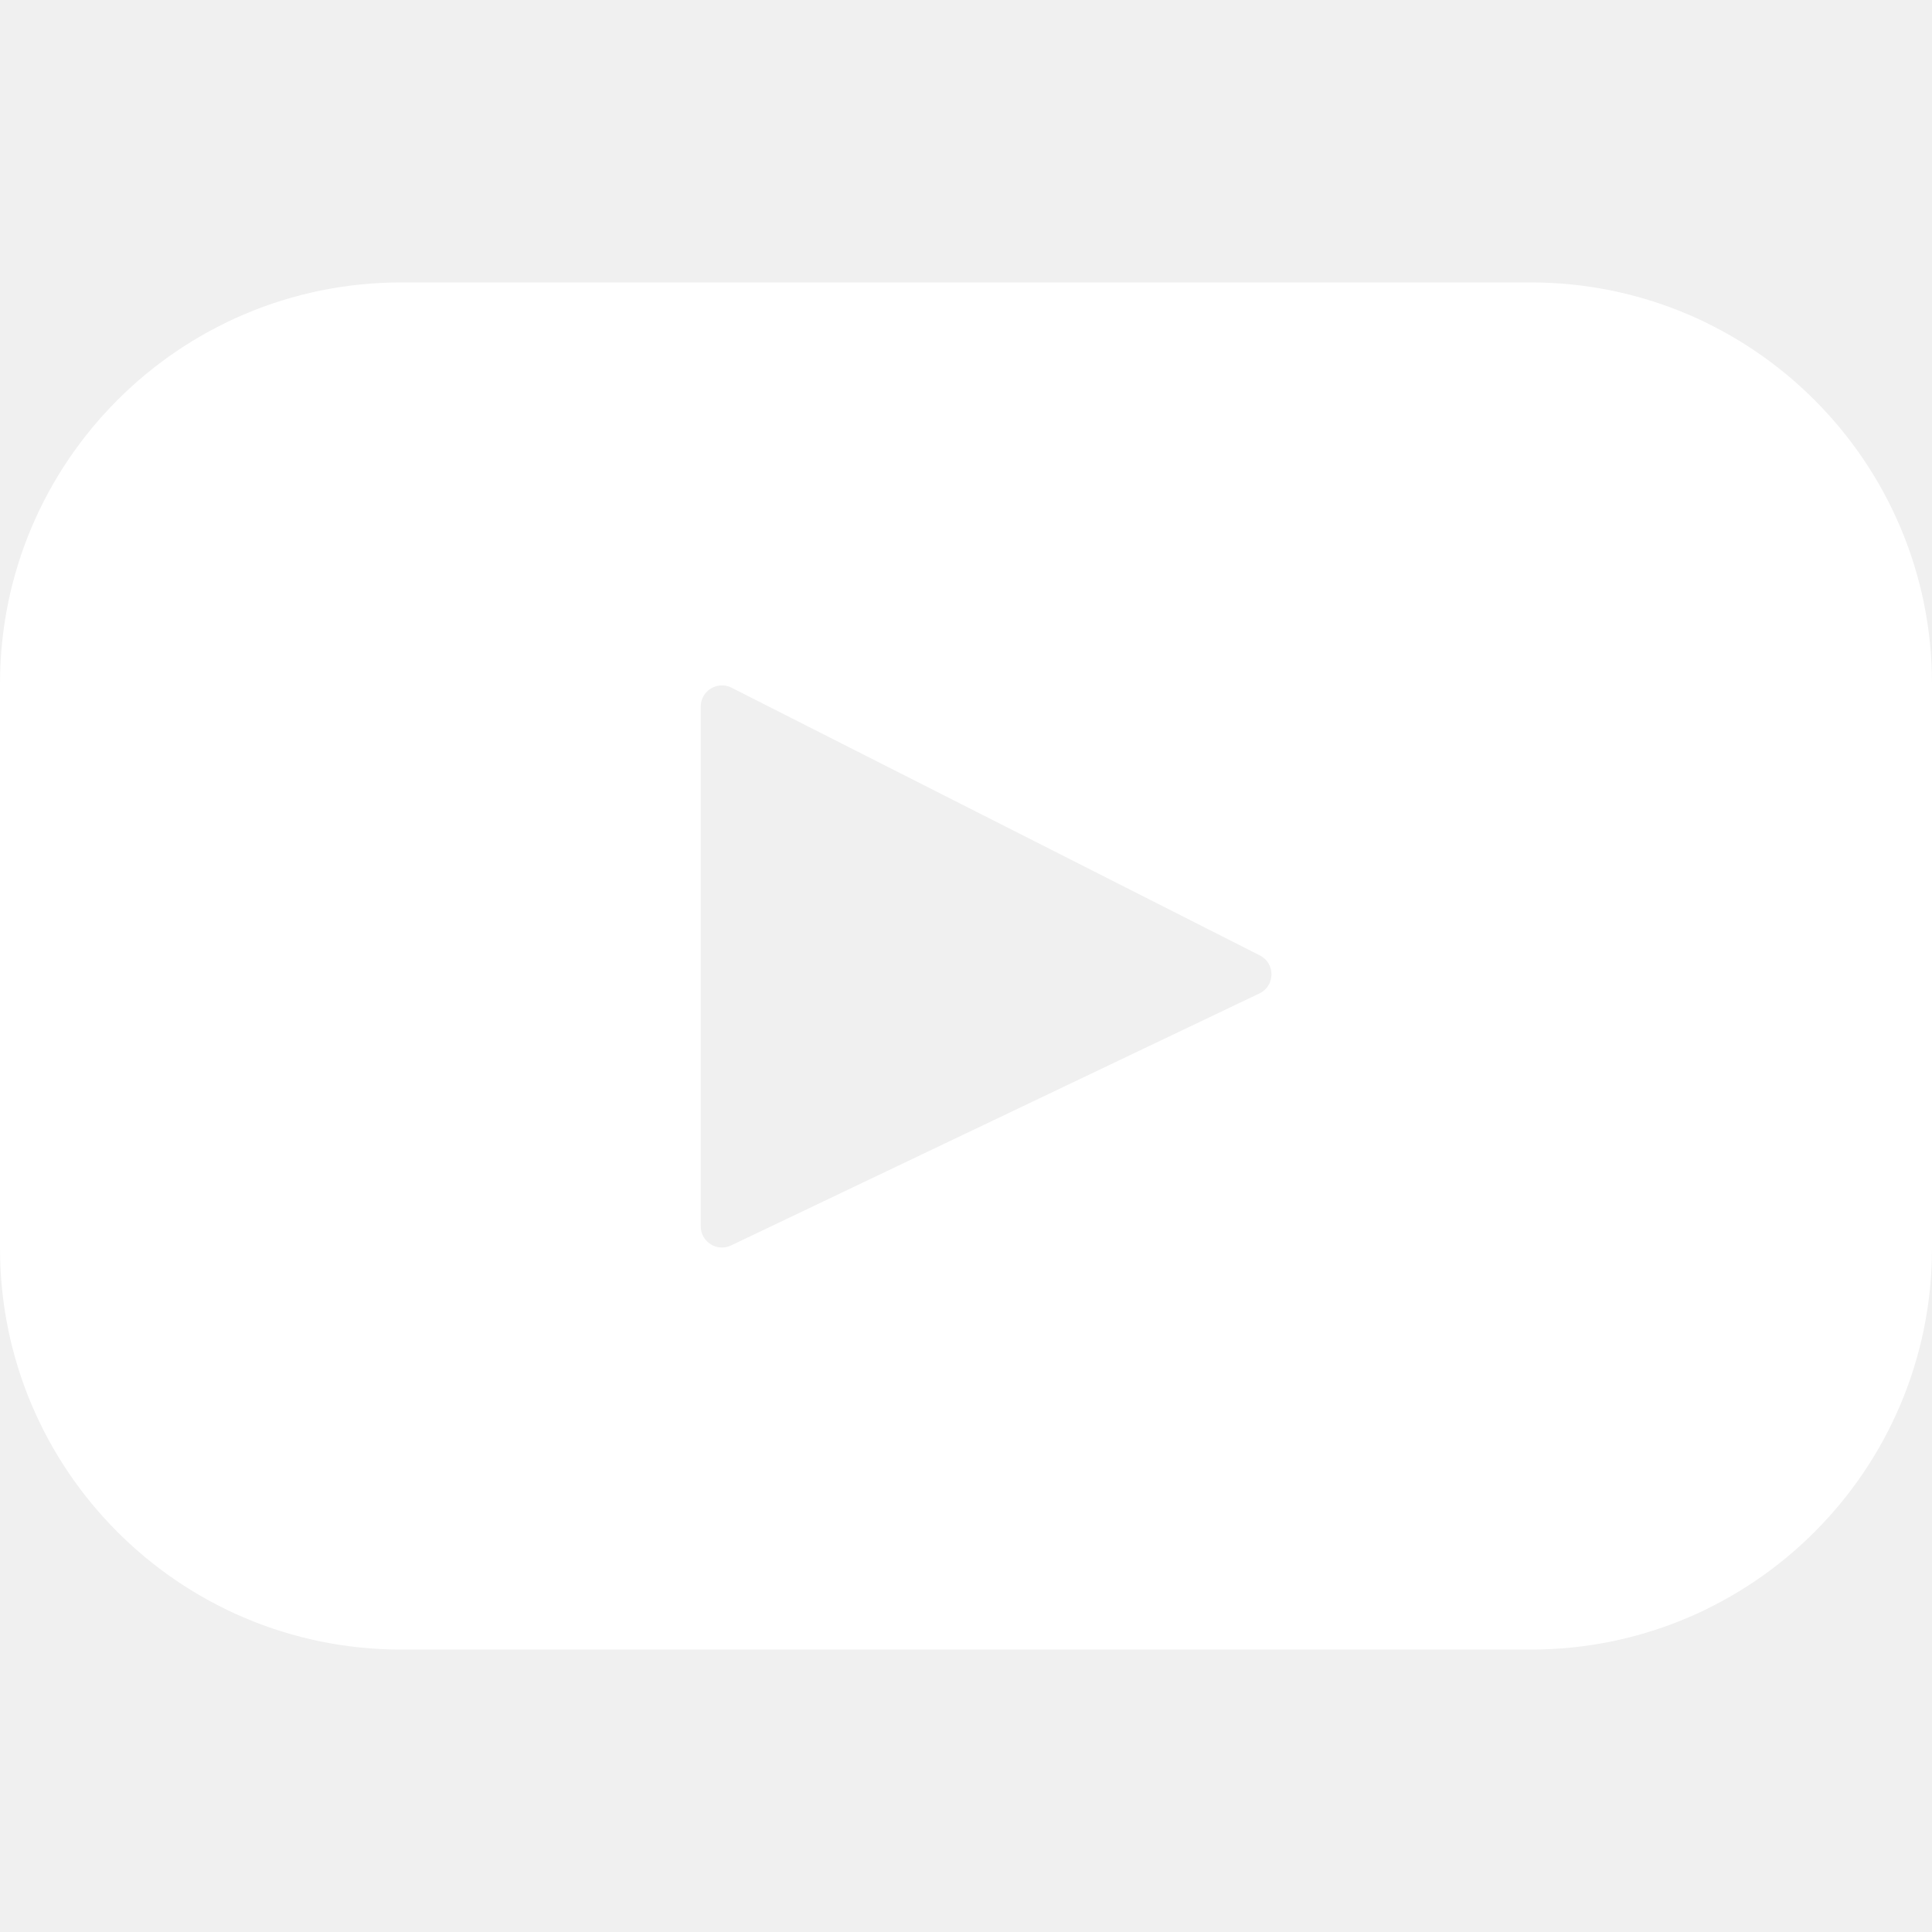
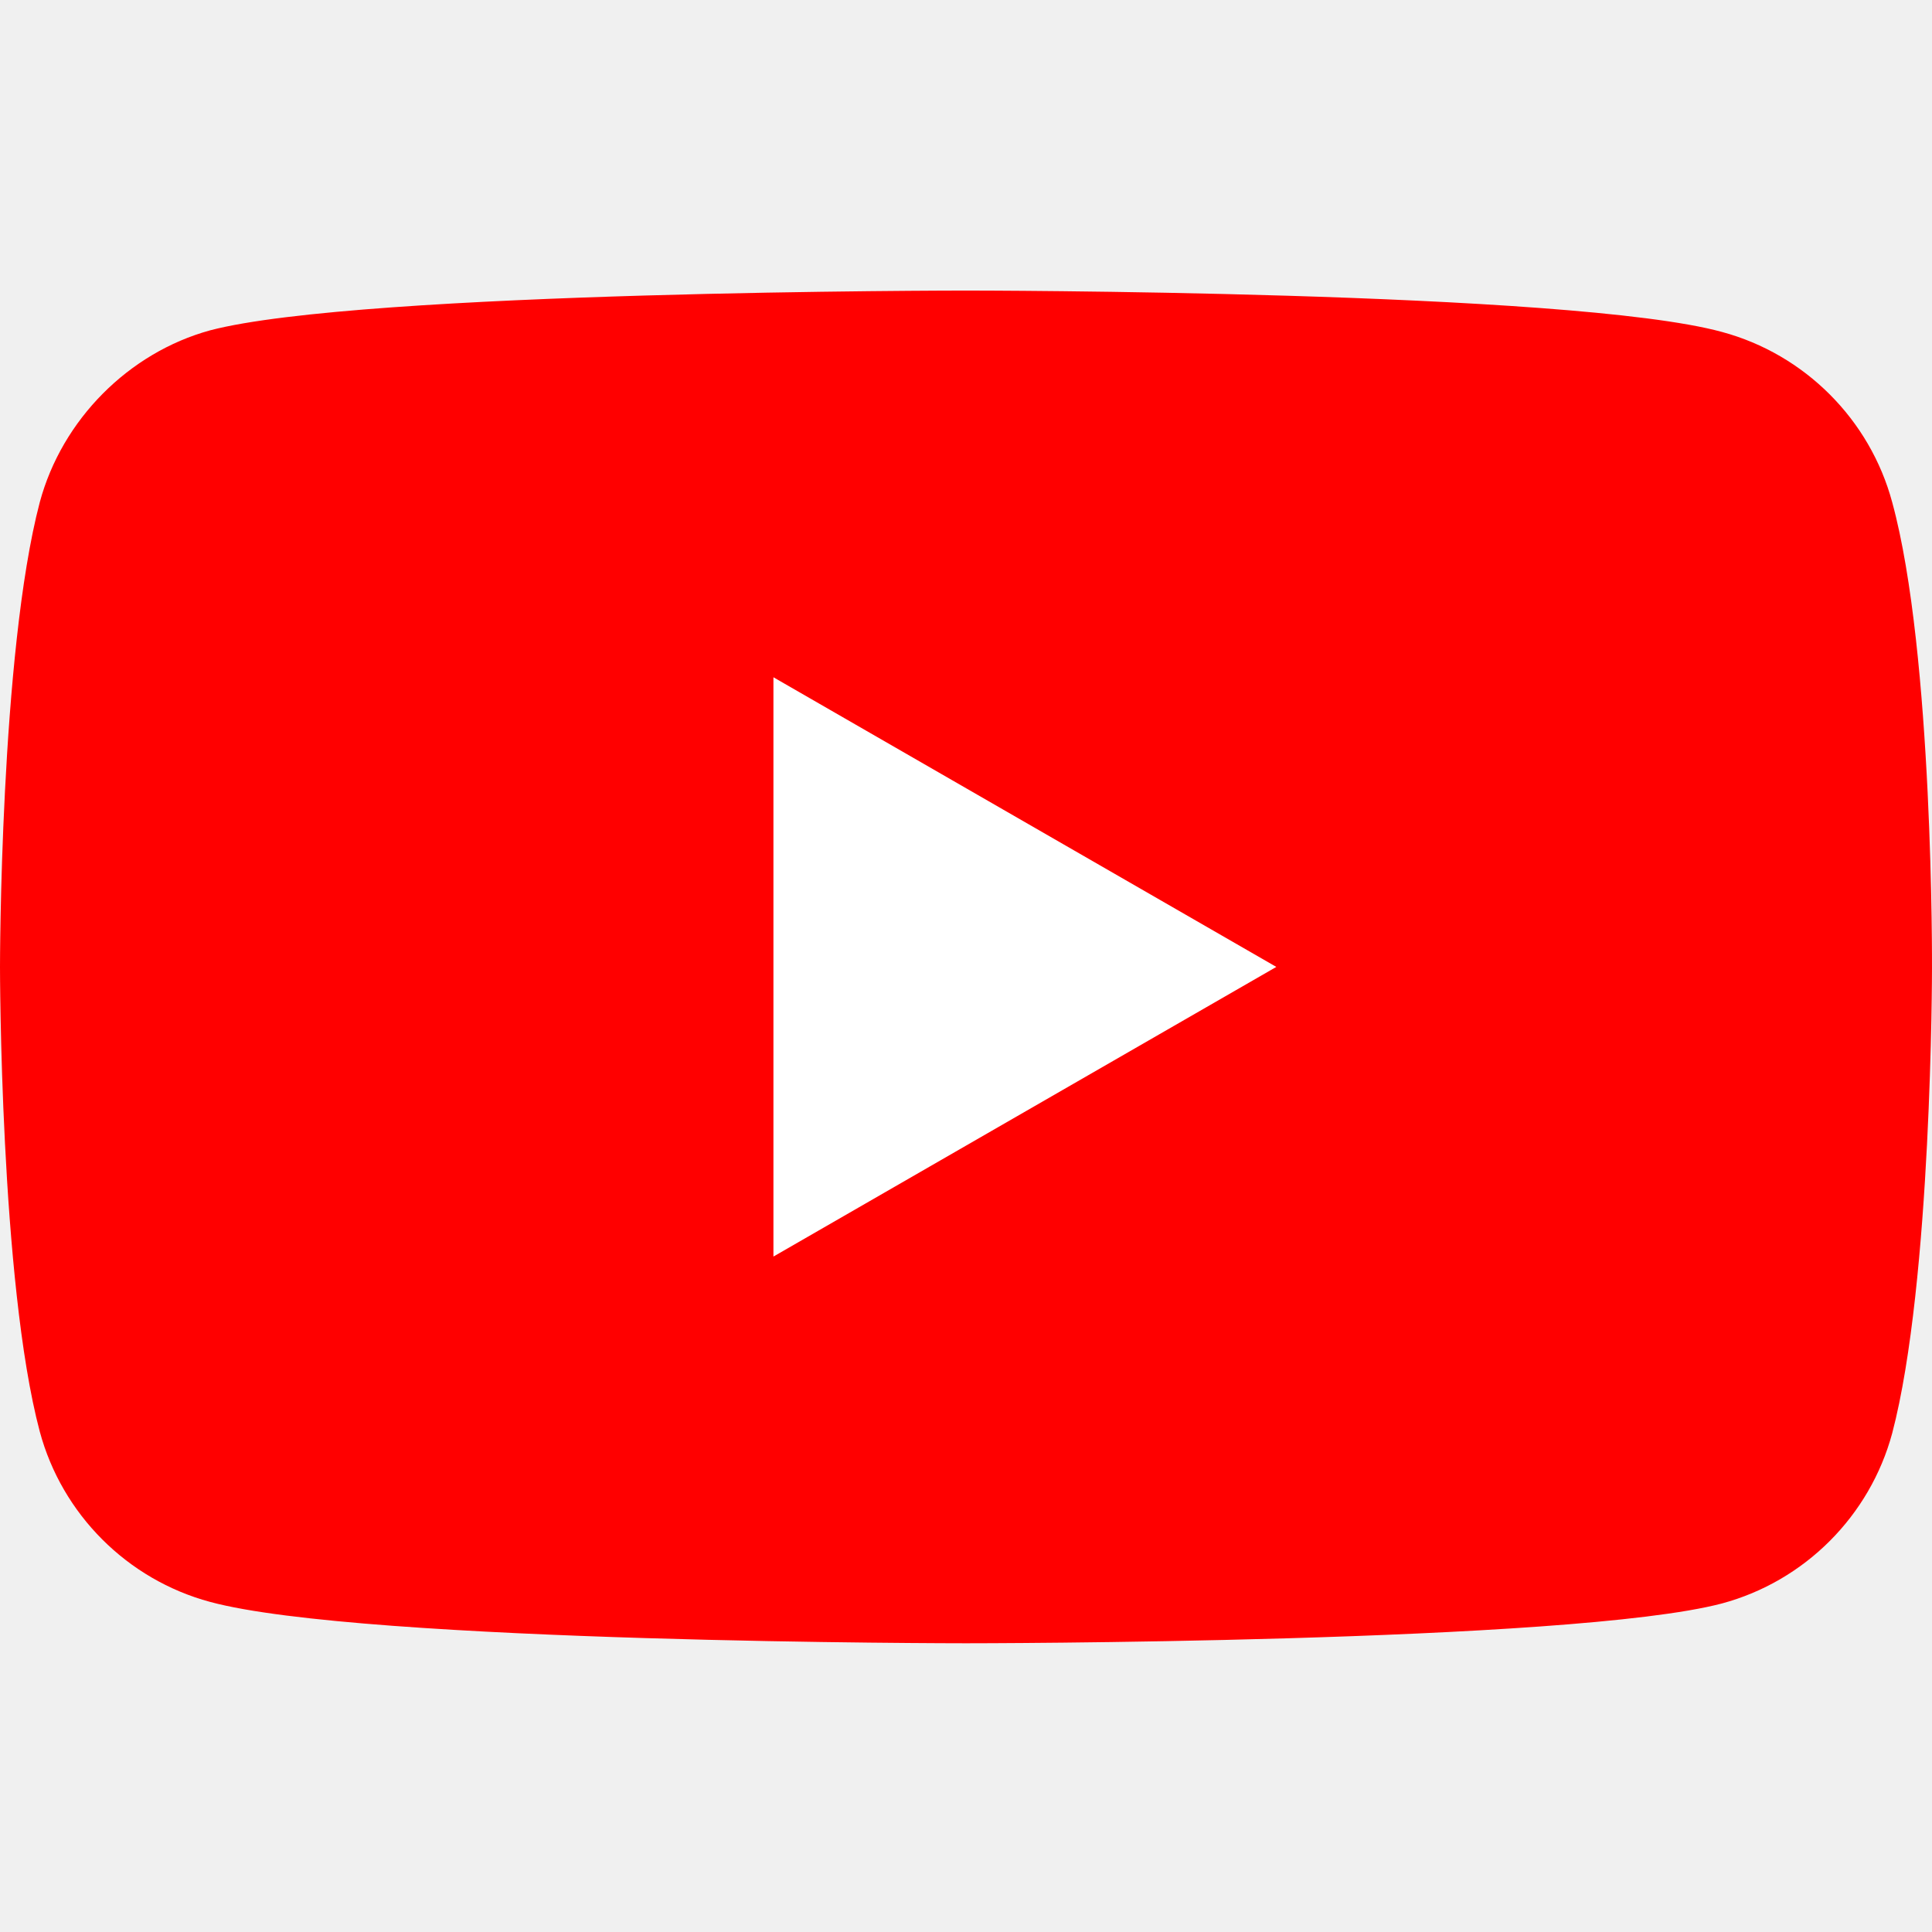
- <svg xmlns="http://www.w3.org/2000/svg" version="1.1" id="Layer_1" x="0px" y="0px" viewBox="0 0 461.001 461.001" style="enable-background:new 0 0 461.001 461.001;" xml:space="preserve">
-   <path style="fill:#fff;" d="M365.257,67.393H95.744C42.866,67.393,0,110.259,0,163.137v134.728  c0,52.878,42.866,95.744,95.744,95.744h269.513c52.878,0,95.744-42.866,95.744-95.744V163.137  C461.001,110.259,418.135,67.393,365.257,67.393z M300.506,237.056l-126.06,60.123c-3.359,1.602-7.239-0.847-7.239-4.568V168.607  c0-3.774,3.982-6.22,7.348-4.514l126.06,63.881C304.363,229.873,304.298,235.248,300.506,237.056z" />
-   <g>
- </g>
-   <g>
- </g>
-   <g>
- </g>
-   <g>
- </g>
-   <g>
- </g>
-   <g>
- </g>
-   <g>
- </g>
-   <g>
- </g>
-   <g>
- </g>
-   <g>
- </g>
-   <g>
- </g>
-   <g>
- </g>
-   <g>
- </g>
-   <g>
- </g>
-   <g>
- </g>
+ <svg xmlns="http://www.w3.org/2000/svg" height="512pt" viewBox="0 -77 512.002 512" width="512pt">
+   <path d="m501.453 56.094c-5.902-21.934-23.195-39.223-45.125-45.129-40.066-10.965-200.332-10.965-200.332-10.965s-160.262 0-200.328 10.547c-21.508 5.902-39.223 23.617-45.125 45.547-10.543 40.062-10.543 123.148-10.543 123.148s0 83.504 10.543 123.148c5.906 21.93 23.195 39.223 45.129 45.129 40.484 10.965 200.328 10.965 200.328 10.965s160.262 0 200.328-10.547c21.934-5.902 39.223-23.195 45.129-45.125 10.543-40.066 10.543-123.148 10.543-123.148s.422-83.508-10.547-123.57zm0 0" fill="#f00" />
+   <path d="m204.969 256 133.27-76.758-133.27-76.758zm0 0" fill="#fff" />
</svg>
